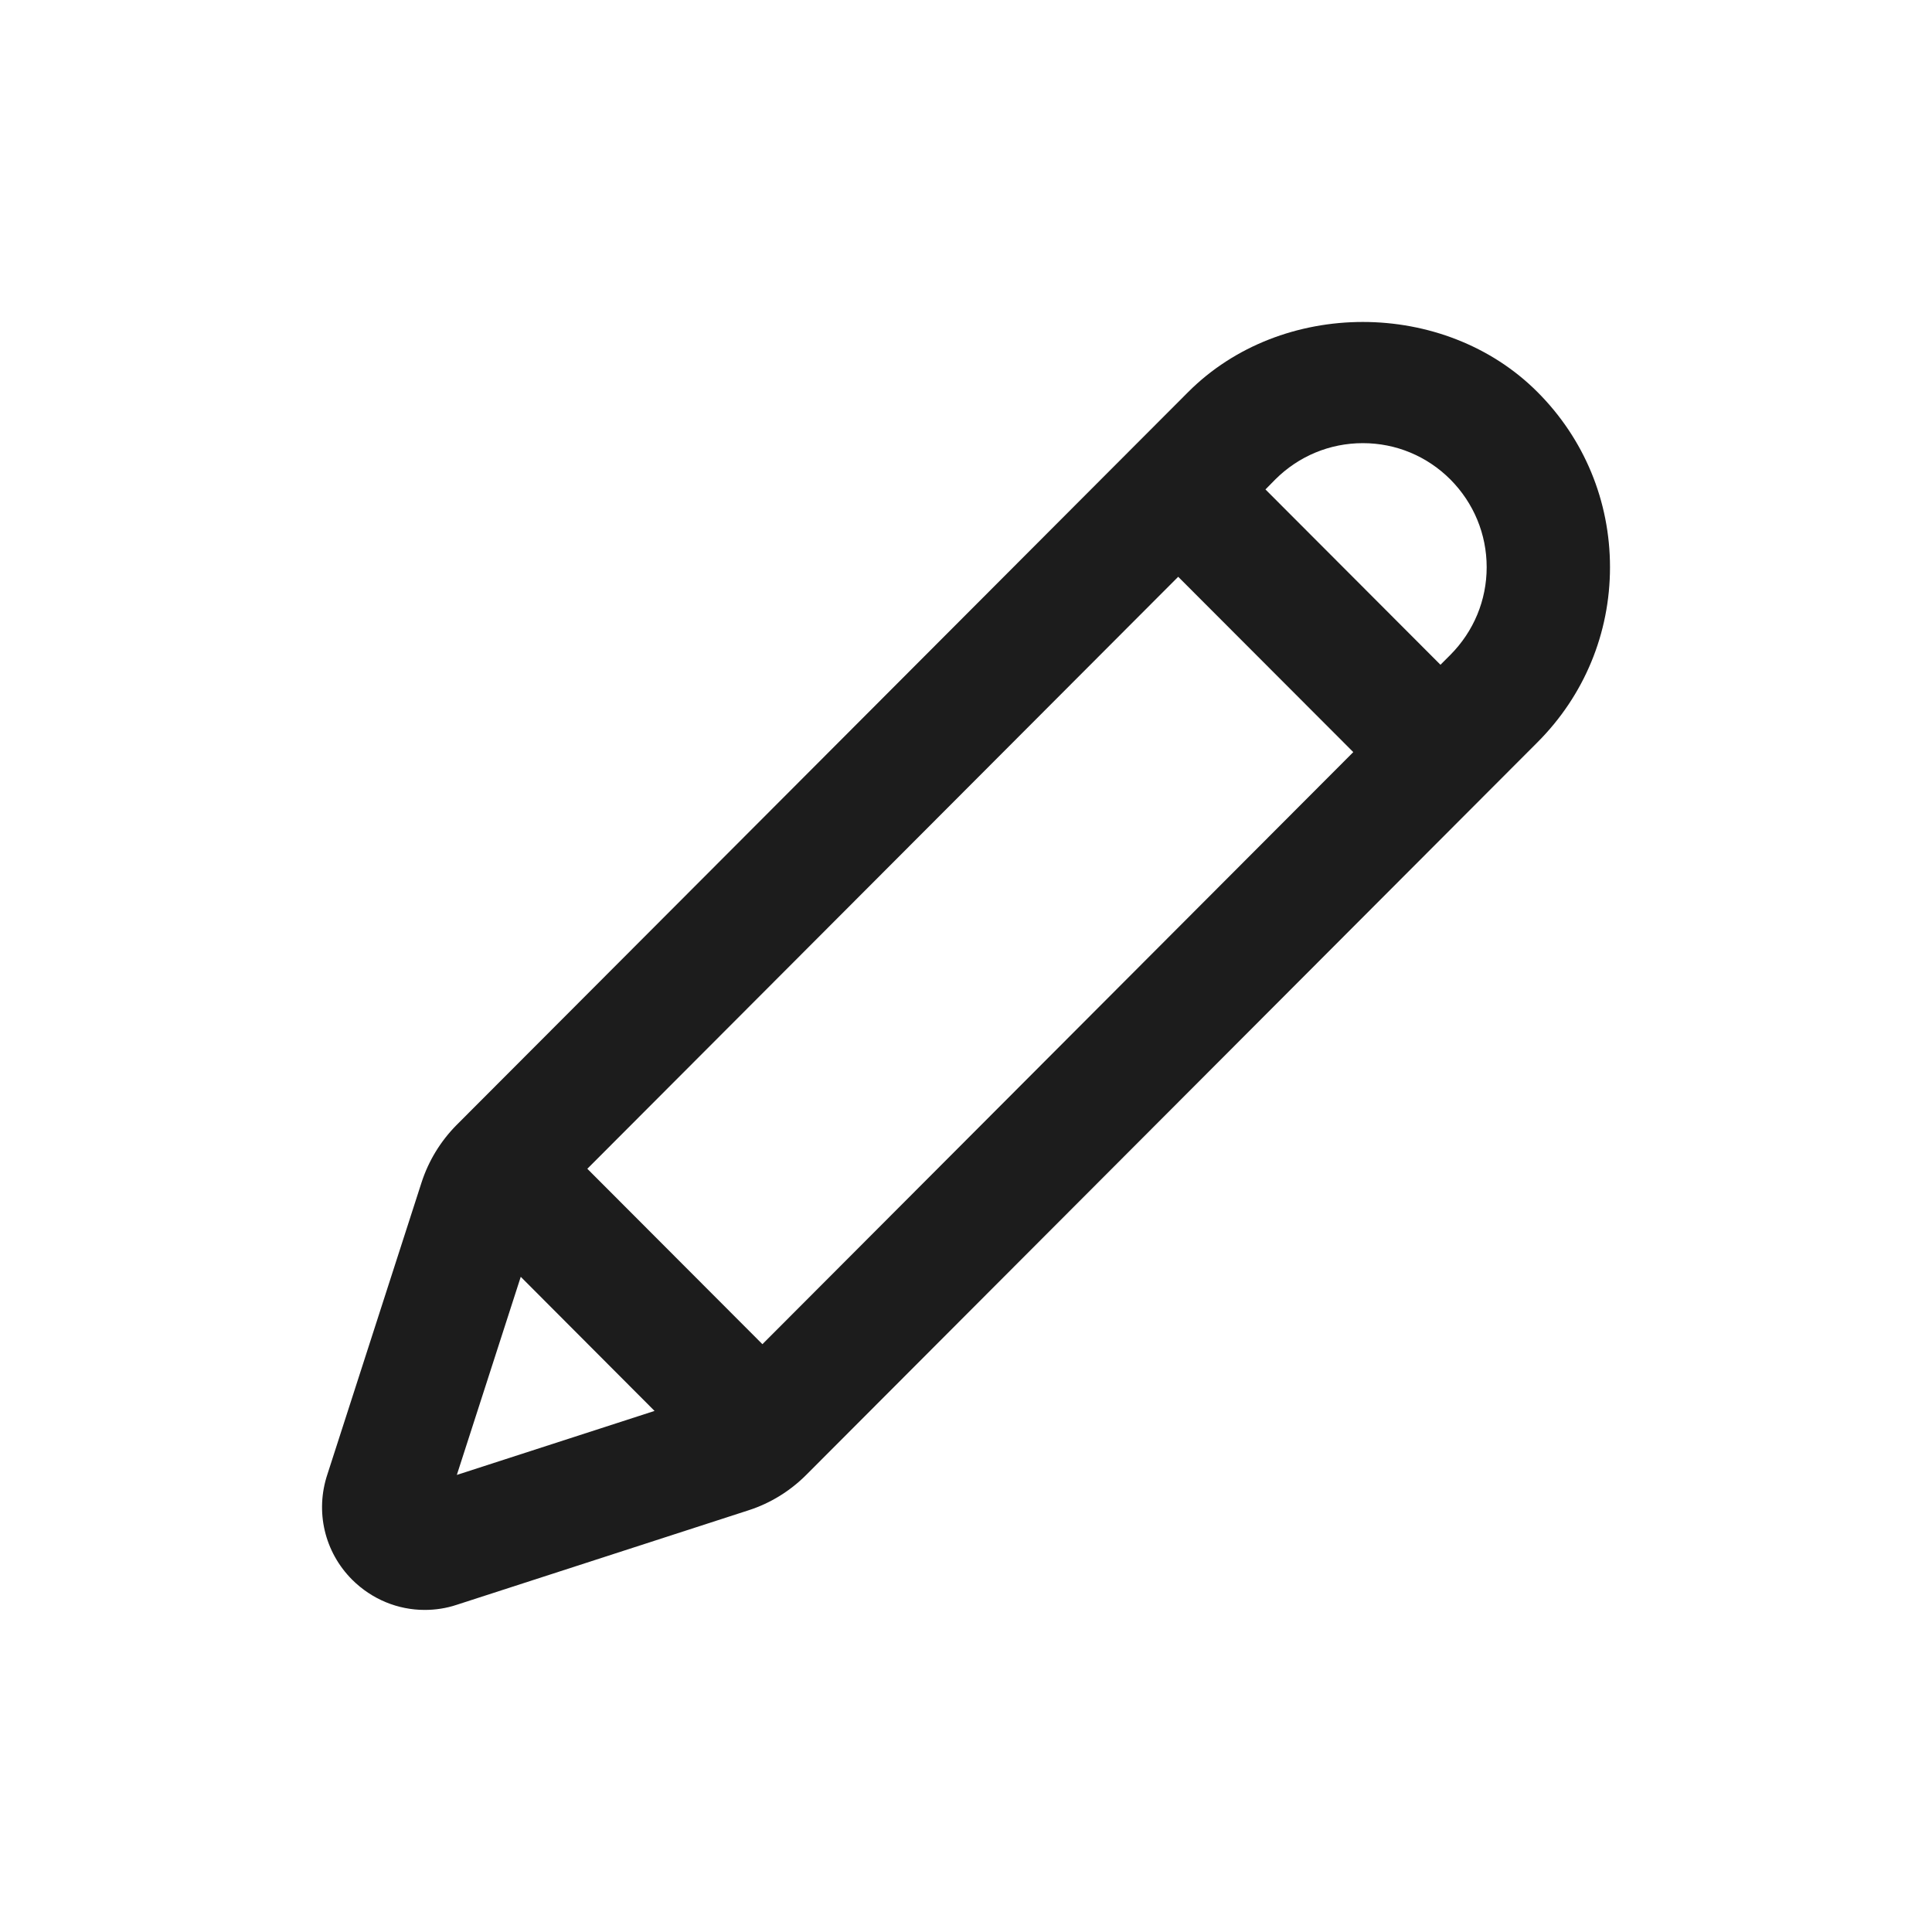
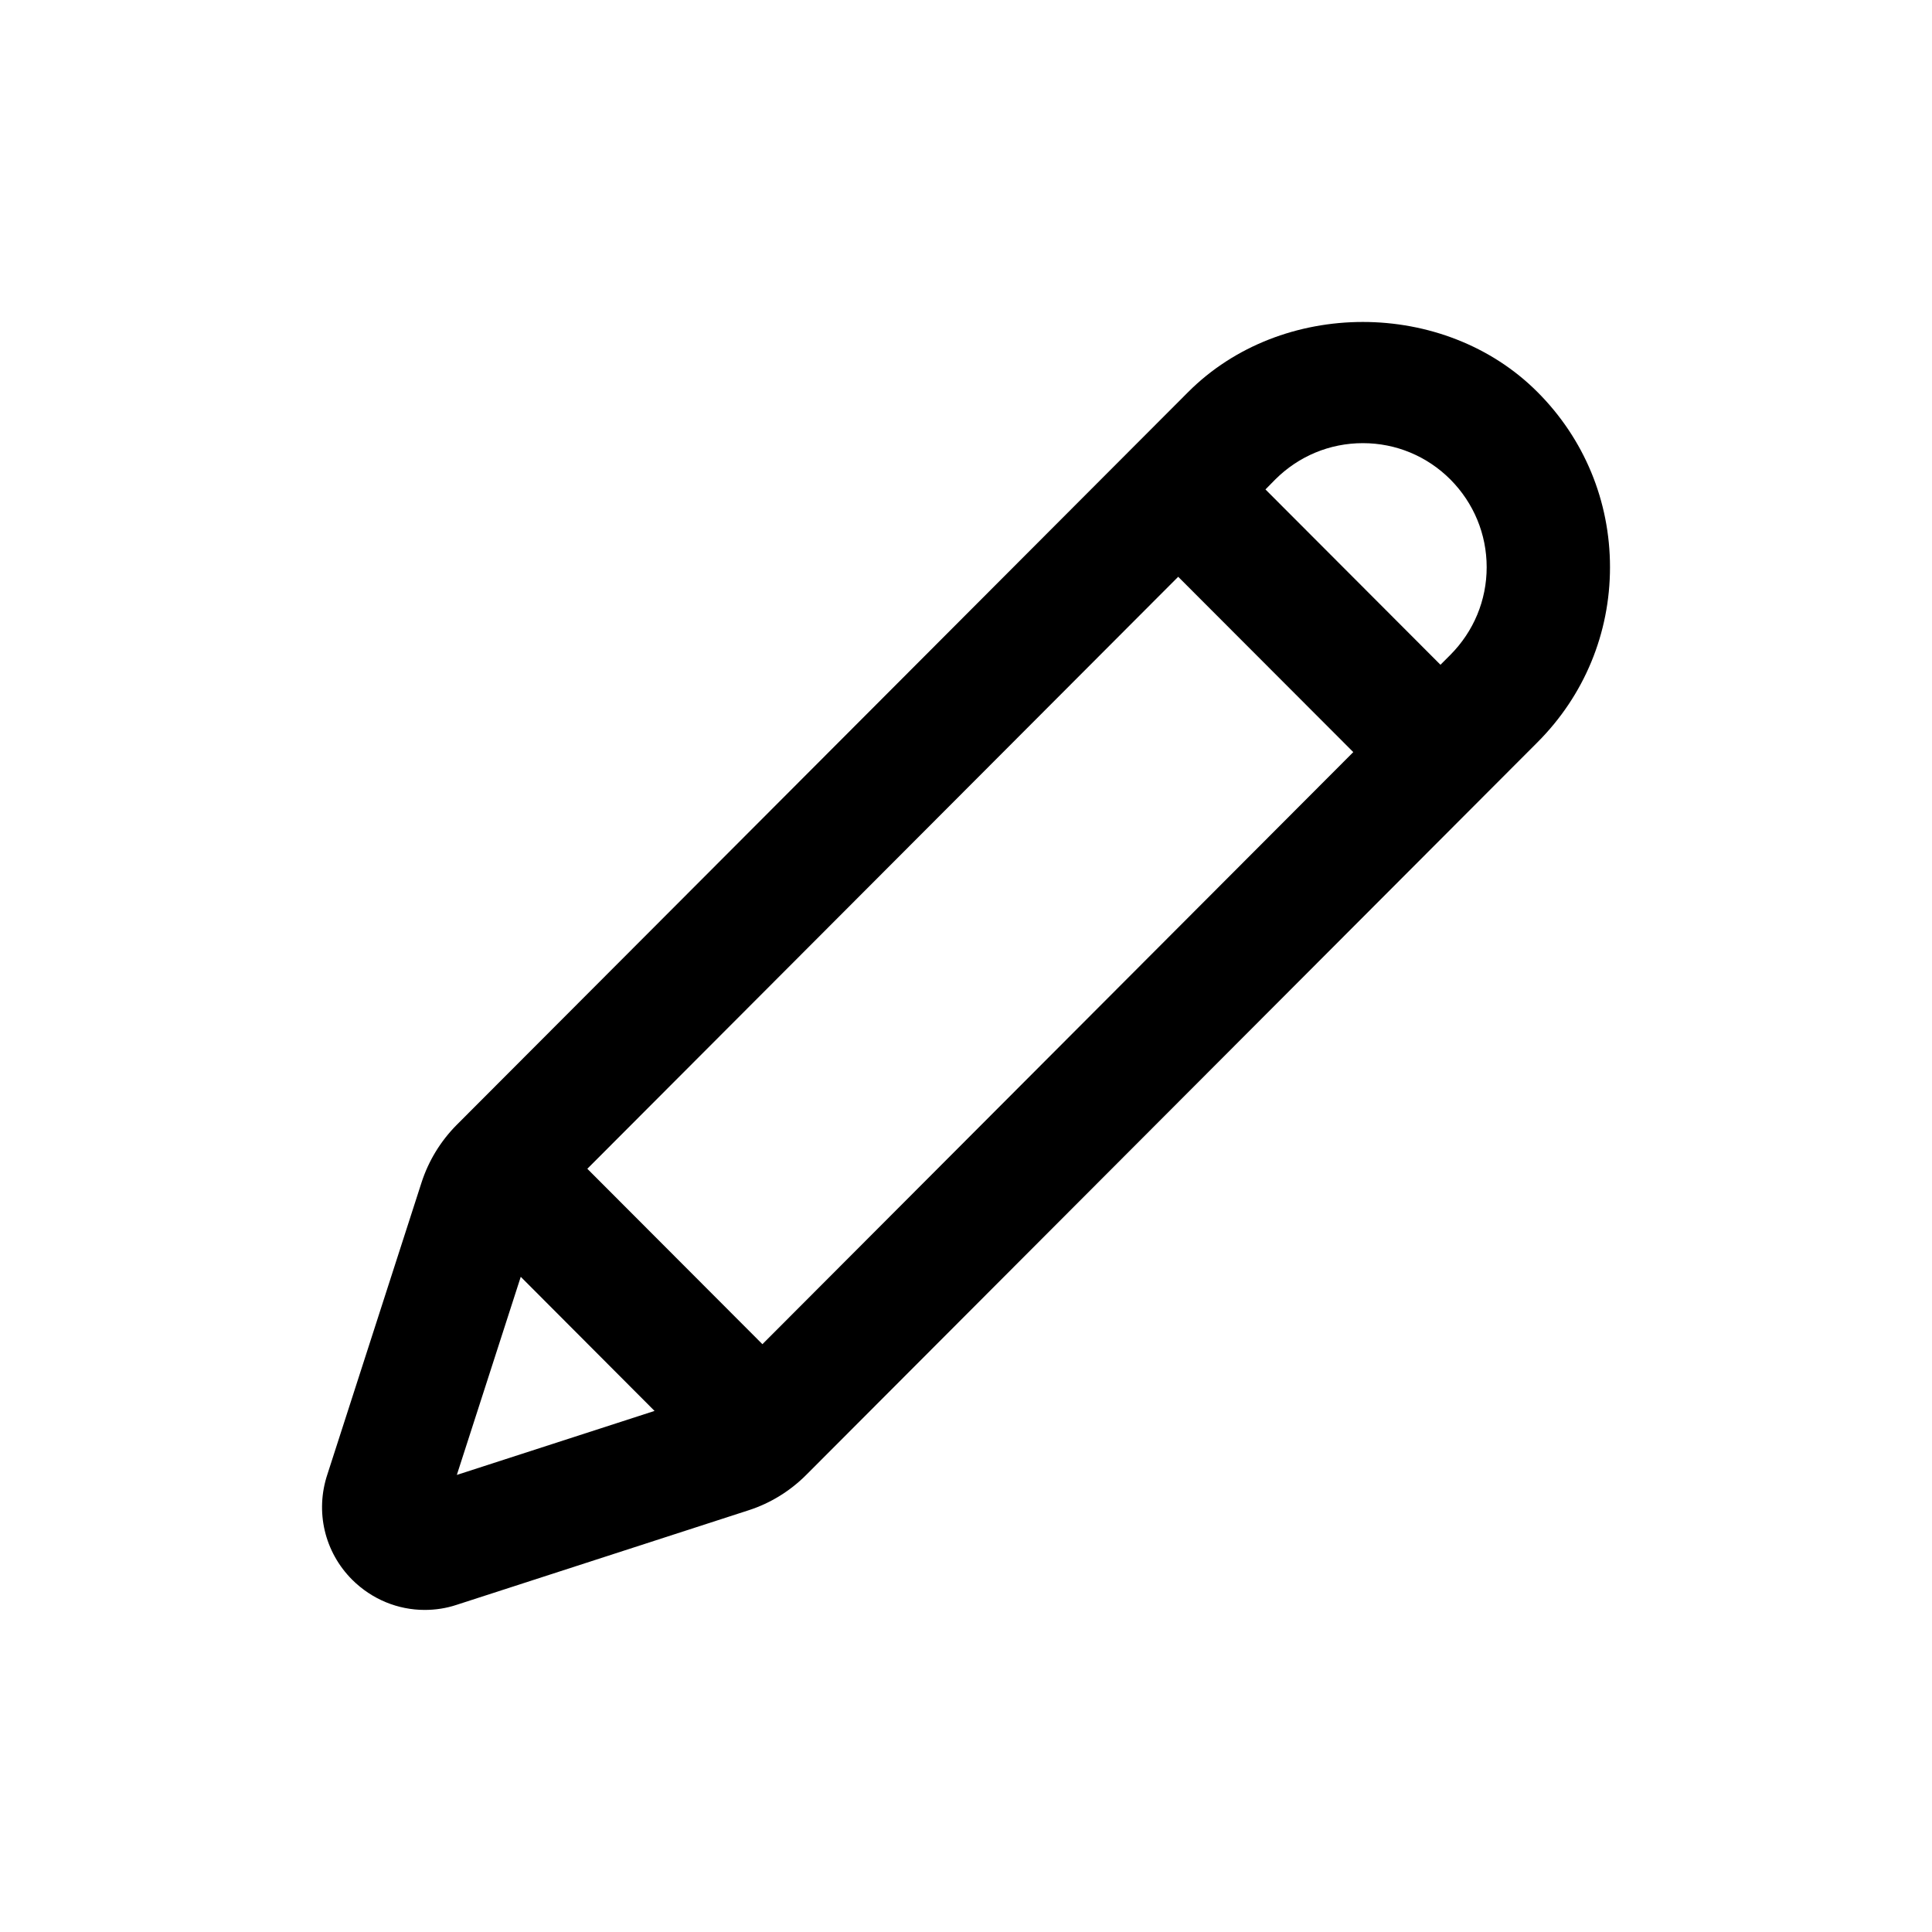
<svg xmlns="http://www.w3.org/2000/svg" width="24px" height="24px" viewBox="0 0 24 24" version="1.1">
  <g id="edit" stroke="none" stroke-width="1" fill="none" fill-rule="evenodd">
-     <path d="M18.017,8.135 L17.894,8.258 L15.72,6.08 L15.842,5.956 C16.133,5.666 16.519,5.505 16.93,5.505 C17.341,5.505 17.727,5.666 18.017,5.956 C18.307,6.248 18.468,6.635 18.468,7.046 C18.468,7.457 18.307,7.843 18.017,8.135 L18.017,8.135 Z M9.471,16.698 L7.296,14.519 L14.636,7.165 L16.811,9.343 L9.471,16.698 Z M6.469,15.861 L8.131,17.527 L5.675,18.322 L6.469,15.861 Z M19.1,4.871 C17.941,3.709 15.918,3.709 14.759,4.871 L5.671,13.976 C5.473,14.176 5.323,14.421 5.236,14.691 L4.067,18.315 C3.913,18.778 4.031,19.28 4.375,19.624 C4.621,19.869 4.945,19.999 5.275,19.999 C5.409,19.999 5.544,19.979 5.675,19.935 L9.3,18.761 C9.567,18.675 9.813,18.524 10.014,18.323 L19.1,9.22 C19.68,8.639 20,7.867 20,7.046 C20,6.224 19.68,5.452 19.1,4.871 L19.1,4.871 Z" id="icon-color" fill="#1C1C1C" fill-rule="nonzero" />
+     <path d="M18.017,8.135 L17.894,8.258 L15.72,6.08 L15.842,5.956 C16.133,5.666 16.519,5.505 16.93,5.505 C17.341,5.505 17.727,5.666 18.017,5.956 C18.307,6.248 18.468,6.635 18.468,7.046 C18.468,7.457 18.307,7.843 18.017,8.135 L18.017,8.135 Z M9.471,16.698 L7.296,14.519 L14.636,7.165 L16.811,9.343 L9.471,16.698 Z M6.469,15.861 L8.131,17.527 L5.675,18.322 L6.469,15.861 Z M19.1,4.871 C17.941,3.709 15.918,3.709 14.759,4.871 L5.671,13.976 C5.473,14.176 5.323,14.421 5.236,14.691 L4.067,18.315 C3.913,18.778 4.031,19.28 4.375,19.624 C4.621,19.869 4.945,19.999 5.275,19.999 C5.409,19.999 5.544,19.979 5.675,19.935 L9.3,18.761 C9.567,18.675 9.813,18.524 10.014,18.323 L19.1,9.22 C19.68,8.639 20,7.867 20,7.046 C20,6.224 19.68,5.452 19.1,4.871 L19.1,4.871 Z" id="icon-color" fill="currentColor" fill-rule="nonzero" />
  </g>
</svg>
